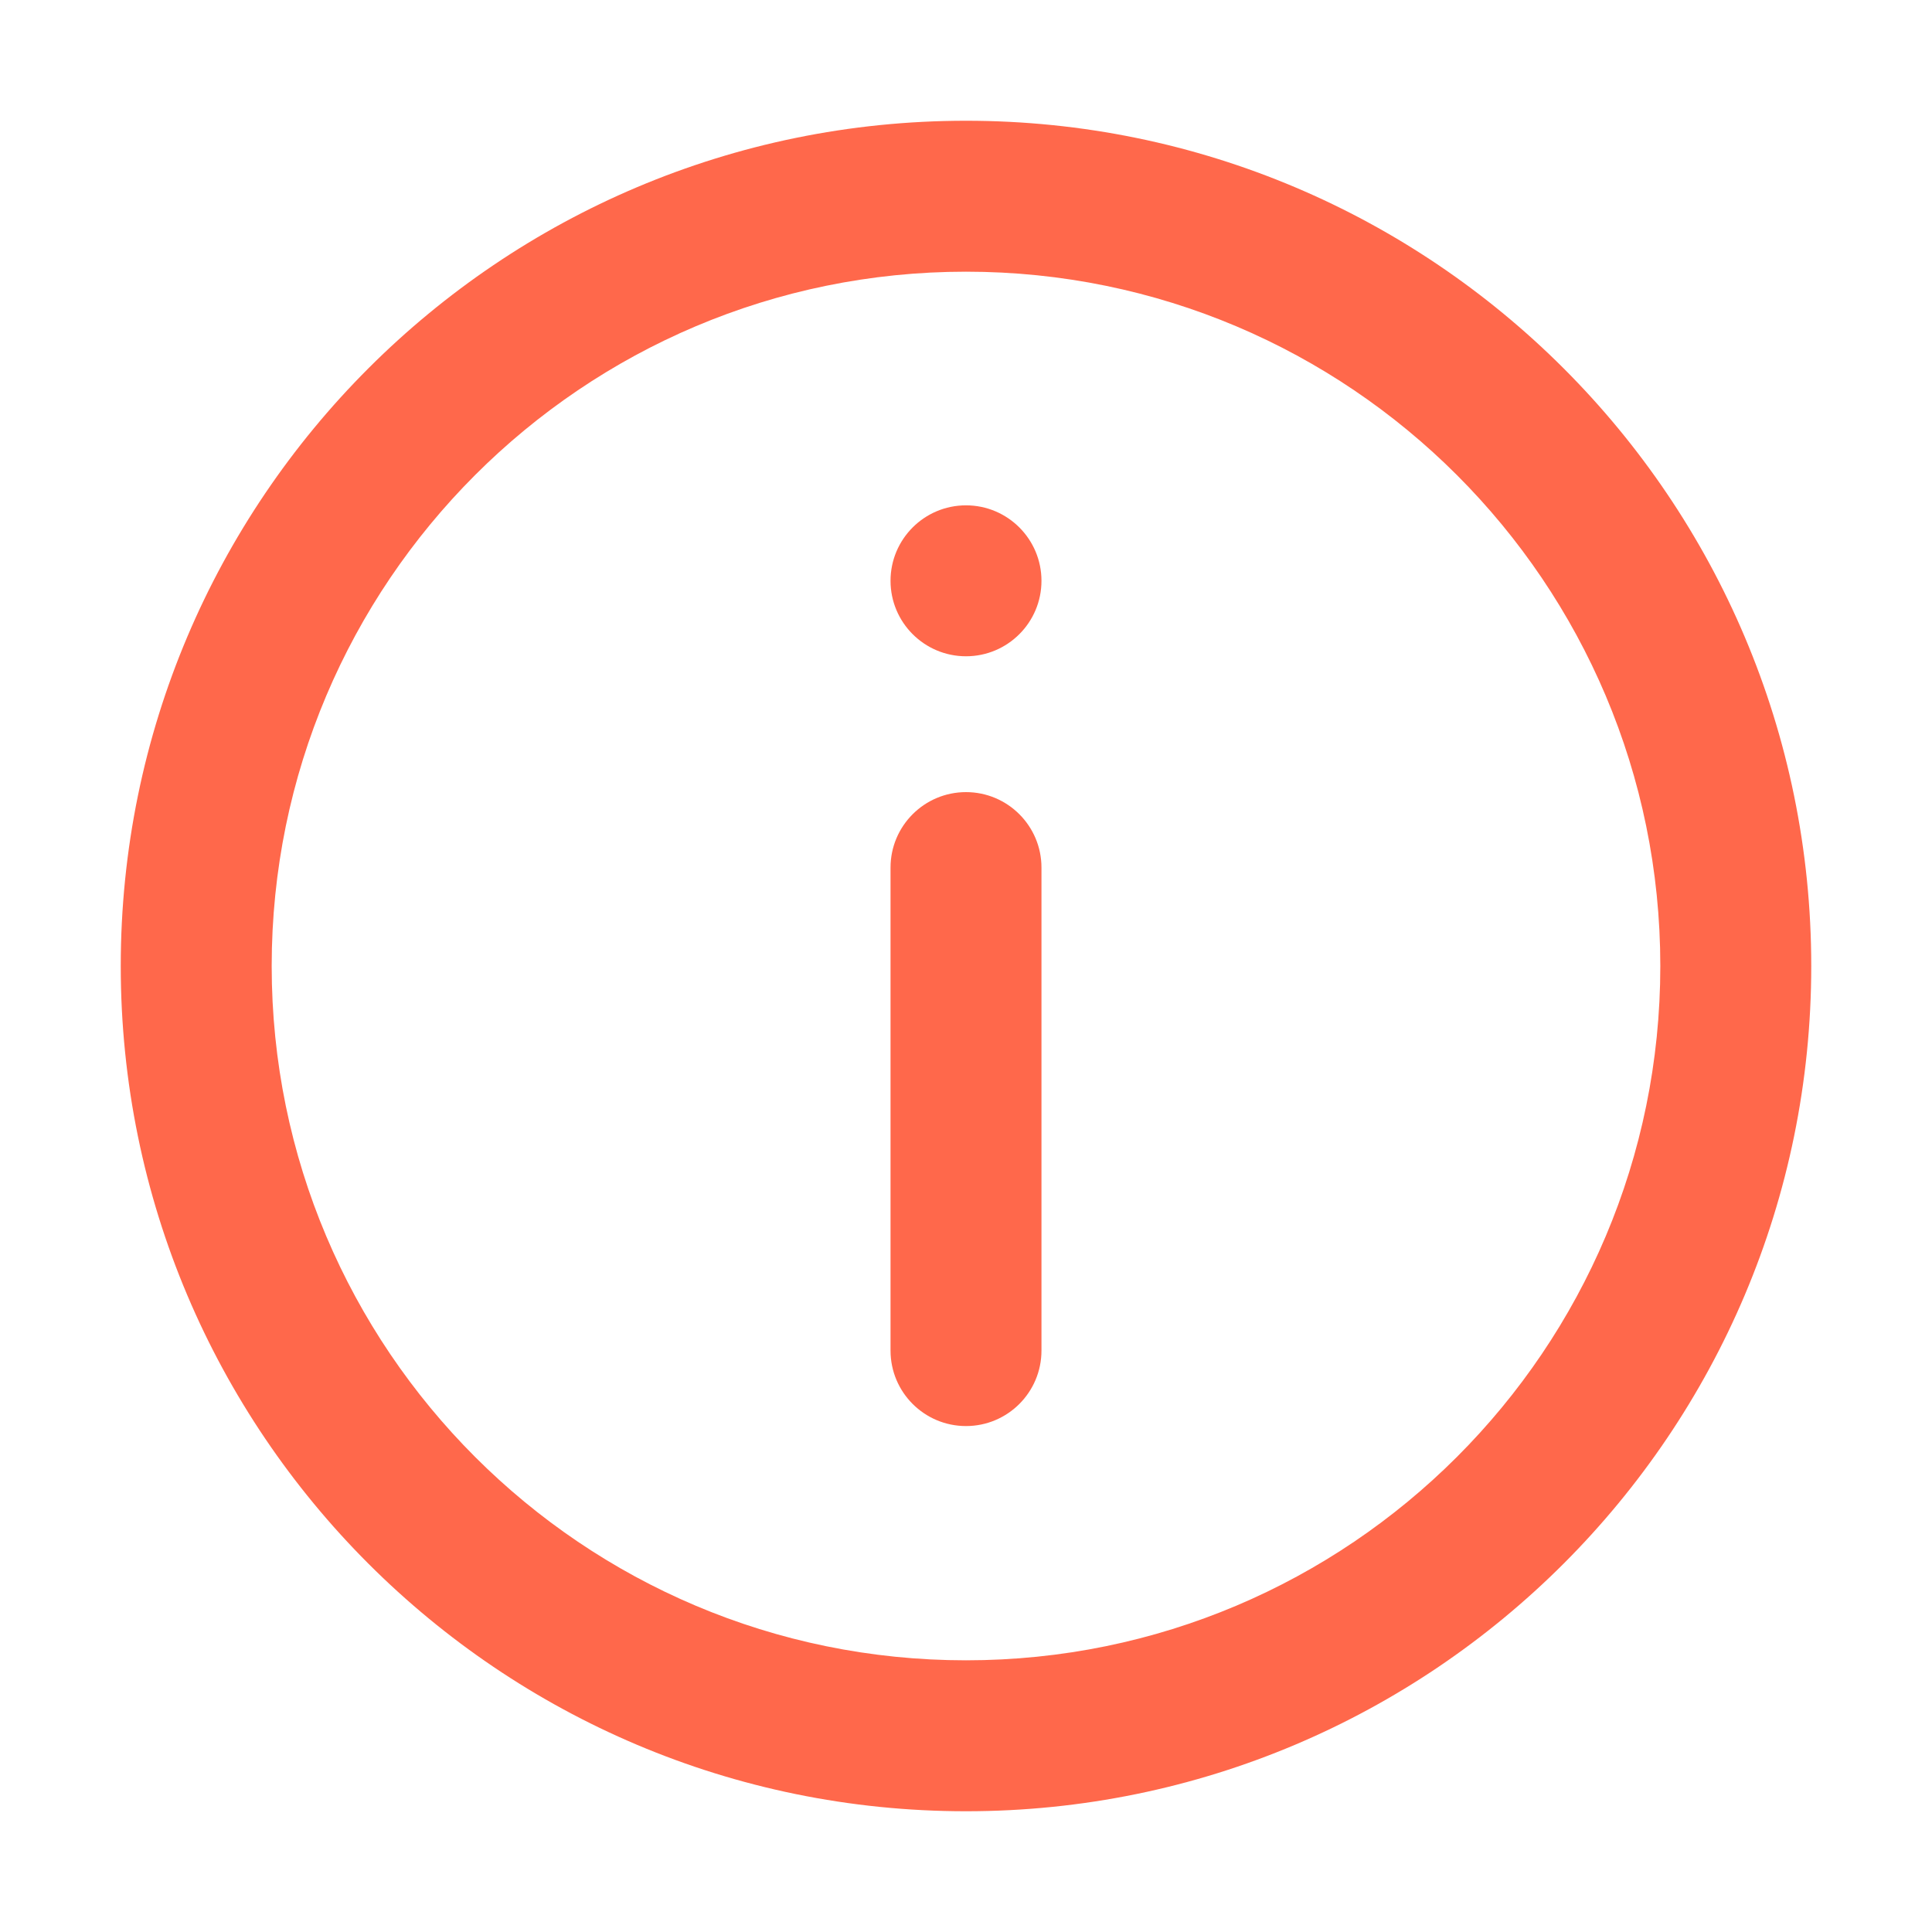
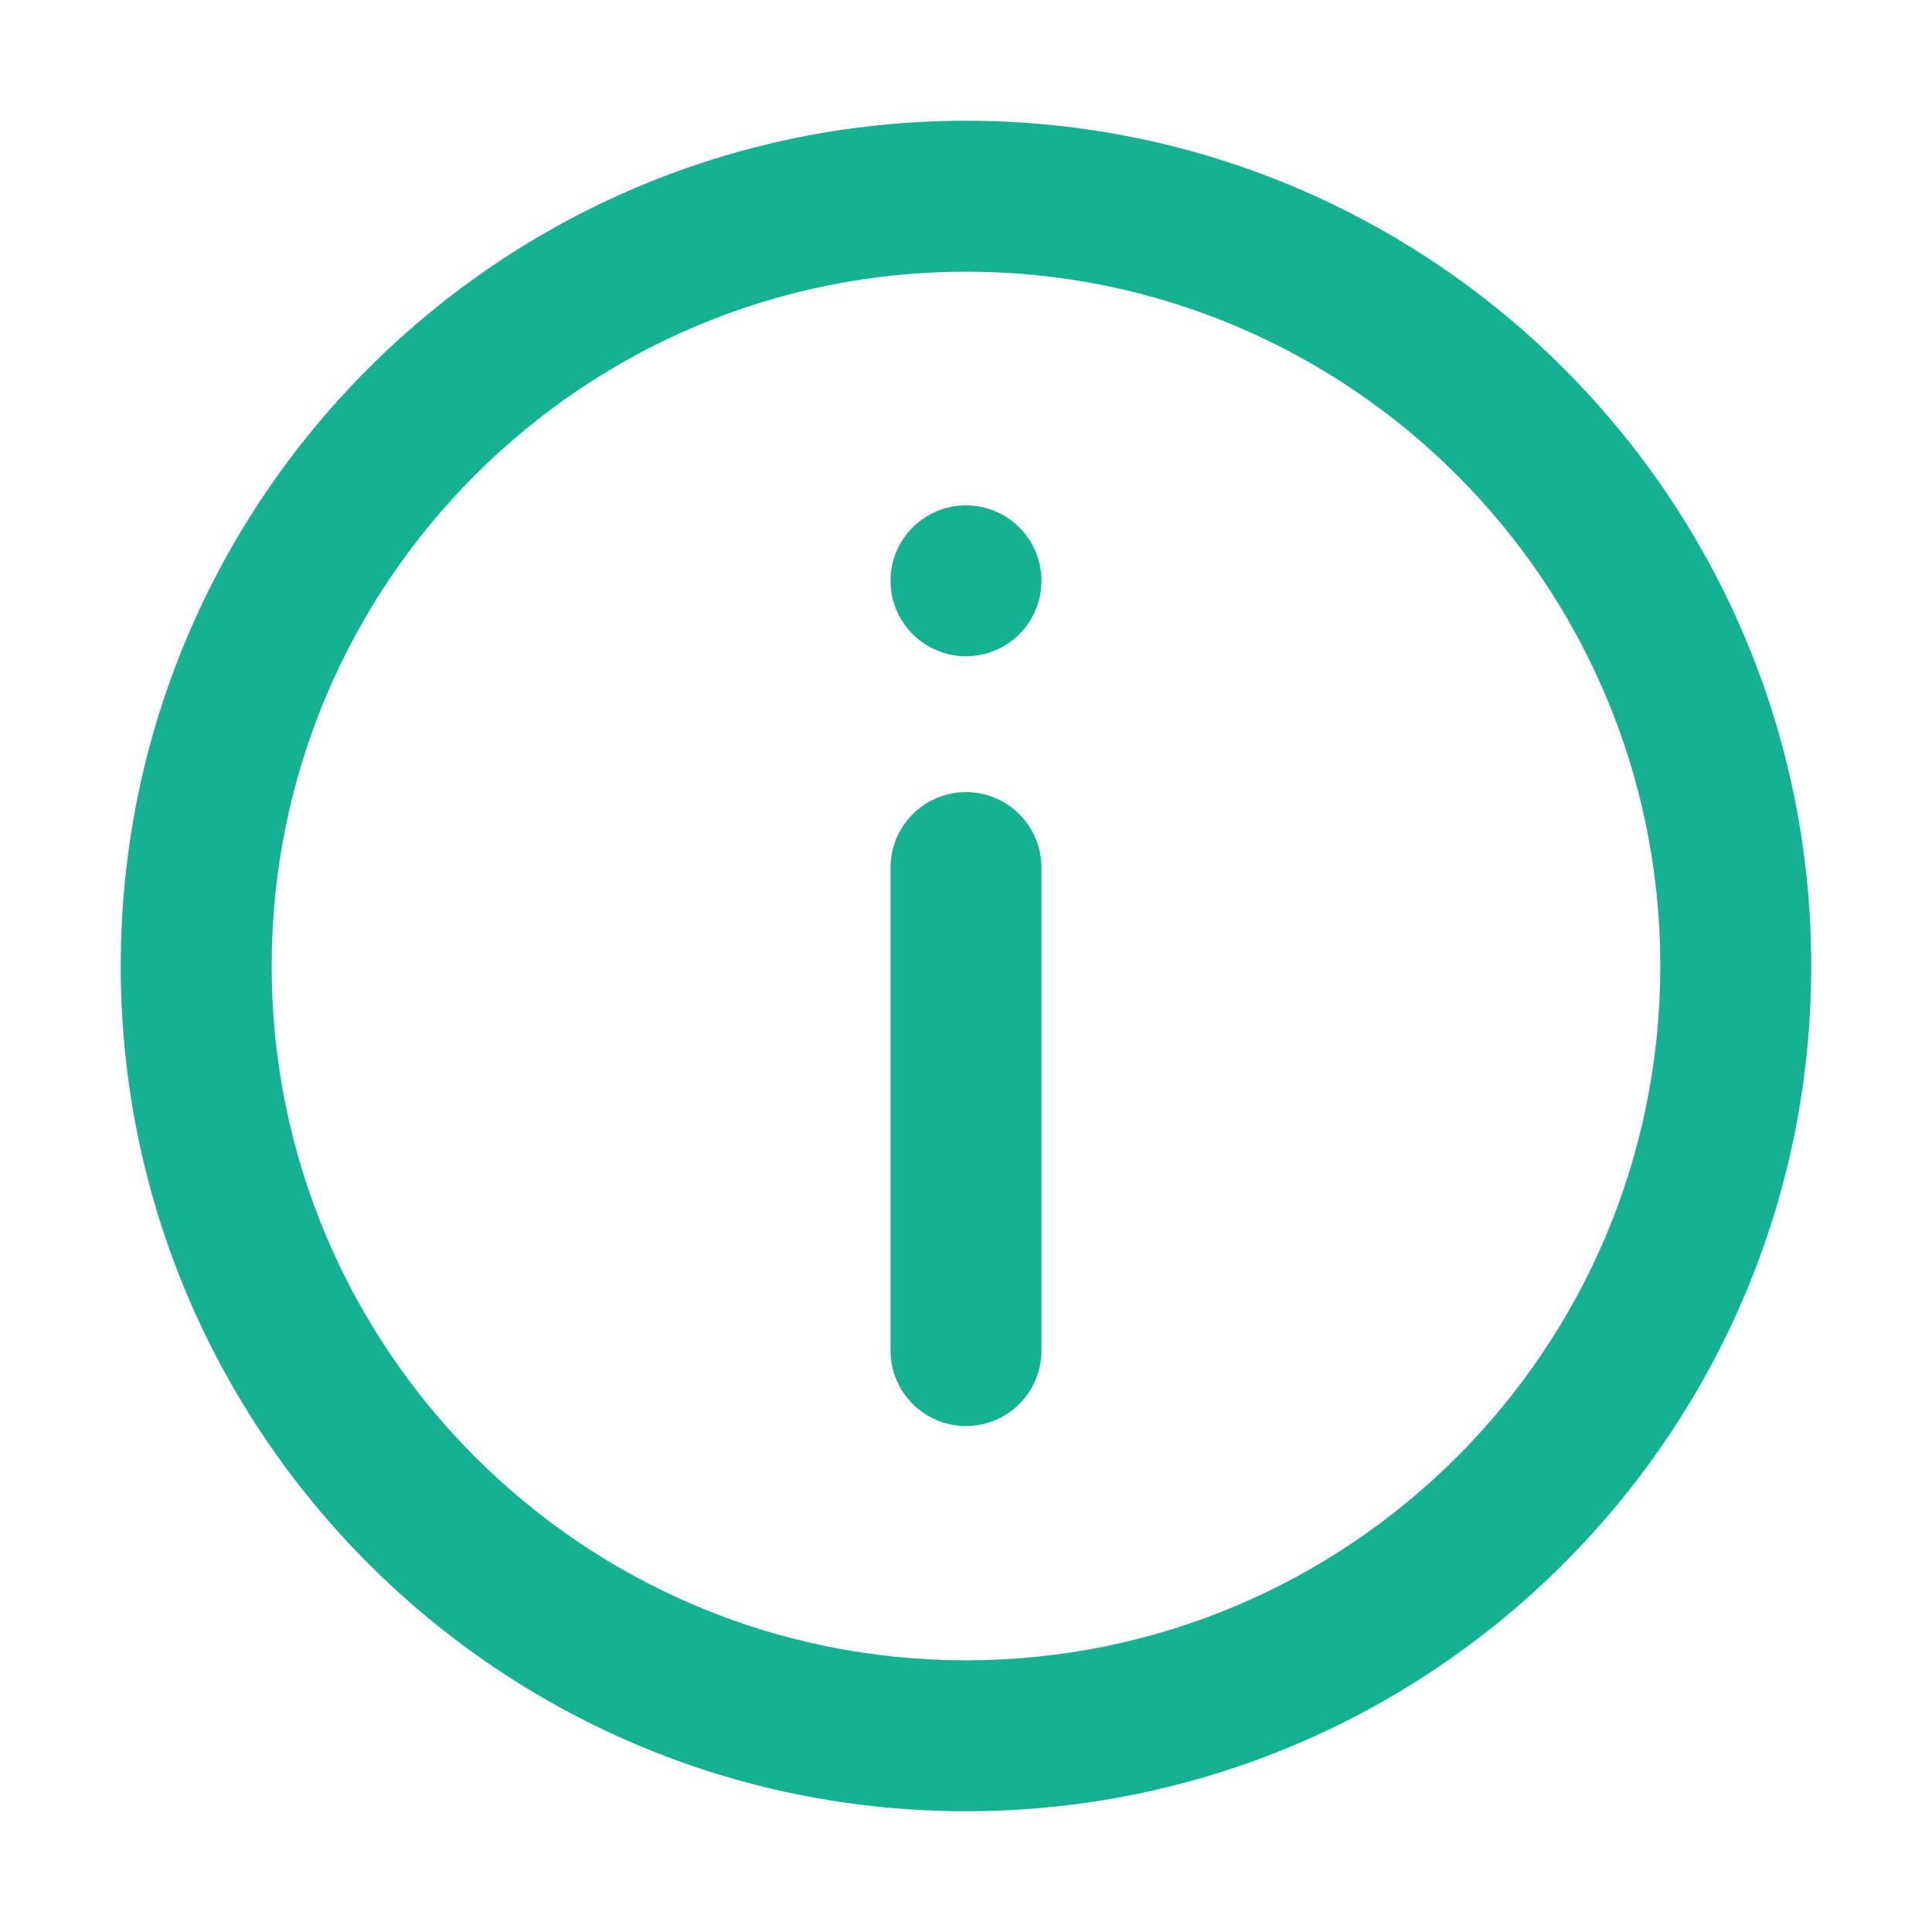
<svg xmlns="http://www.w3.org/2000/svg" width="32" height="32" viewBox="0 0 32 32" fill="none">
-   <path fill-rule="evenodd" clip-rule="evenodd" d="M16 27.5C22.35 27.5 27.5 22.35 27.5 16C27.5 9.65 22.35 4.5 16 4.5C9.65 4.5 4.5 9.65 4.5 16C4.5 22.35 9.65 27.5 16 27.5ZM16 30C23.73 30 30 23.73 30 16C30 8.27 23.73 2 16 2C8.27 2 2 8.27 2 16C2 23.73 8.27 30 16 30Z" fill="#FF684B" />
-   <path fill-rule="evenodd" clip-rule="evenodd" d="M16 13.12C16.69 13.12 17.25 13.68 17.25 14.37V22.37C17.25 23.06 16.69 23.62 16 23.62C15.31 23.62 14.75 23.06 14.75 22.37V14.37C14.75 13.68 15.31 13.12 16 13.12Z" fill="#FF684B" />
-   <path d="M16 10.87C16.69 10.87 17.25 10.31 17.25 9.62C17.25 8.93 16.69 8.37 16 8.37C15.31 8.37 14.75 8.93 14.75 9.62C14.75 10.31 15.31 10.87 16 10.87Z" fill="#FF684B" />
+   <path fill-rule="evenodd" clip-rule="evenodd" d="M16 27.5C22.35 27.5 27.5 22.35 27.5 16C27.5 9.65 22.35 4.5 16 4.5C9.65 4.5 4.5 9.65 4.5 16C4.5 22.35 9.65 27.5 16 27.5ZM16 30C23.73 30 30 23.73 30 16C30 8.27 23.73 2 16 2C8.27 2 2 8.27 2 16C2 23.73 8.27 30 16 30Z" fill="#16B093" />
+   <path fill-rule="evenodd" clip-rule="evenodd" d="M16 13.12C16.69 13.12 17.25 13.68 17.25 14.37V22.37C17.25 23.06 16.69 23.62 16 23.62C15.31 23.62 14.75 23.06 14.75 22.37V14.37C14.75 13.68 15.31 13.12 16 13.12Z" fill="#16B093" />
+   <path d="M16 10.87C16.69 10.87 17.25 10.31 17.25 9.62C17.25 8.93 16.69 8.37 16 8.37C15.31 8.37 14.75 8.93 14.75 9.62C14.75 10.31 15.31 10.87 16 10.87Z" fill="#16B093" />
</svg>
